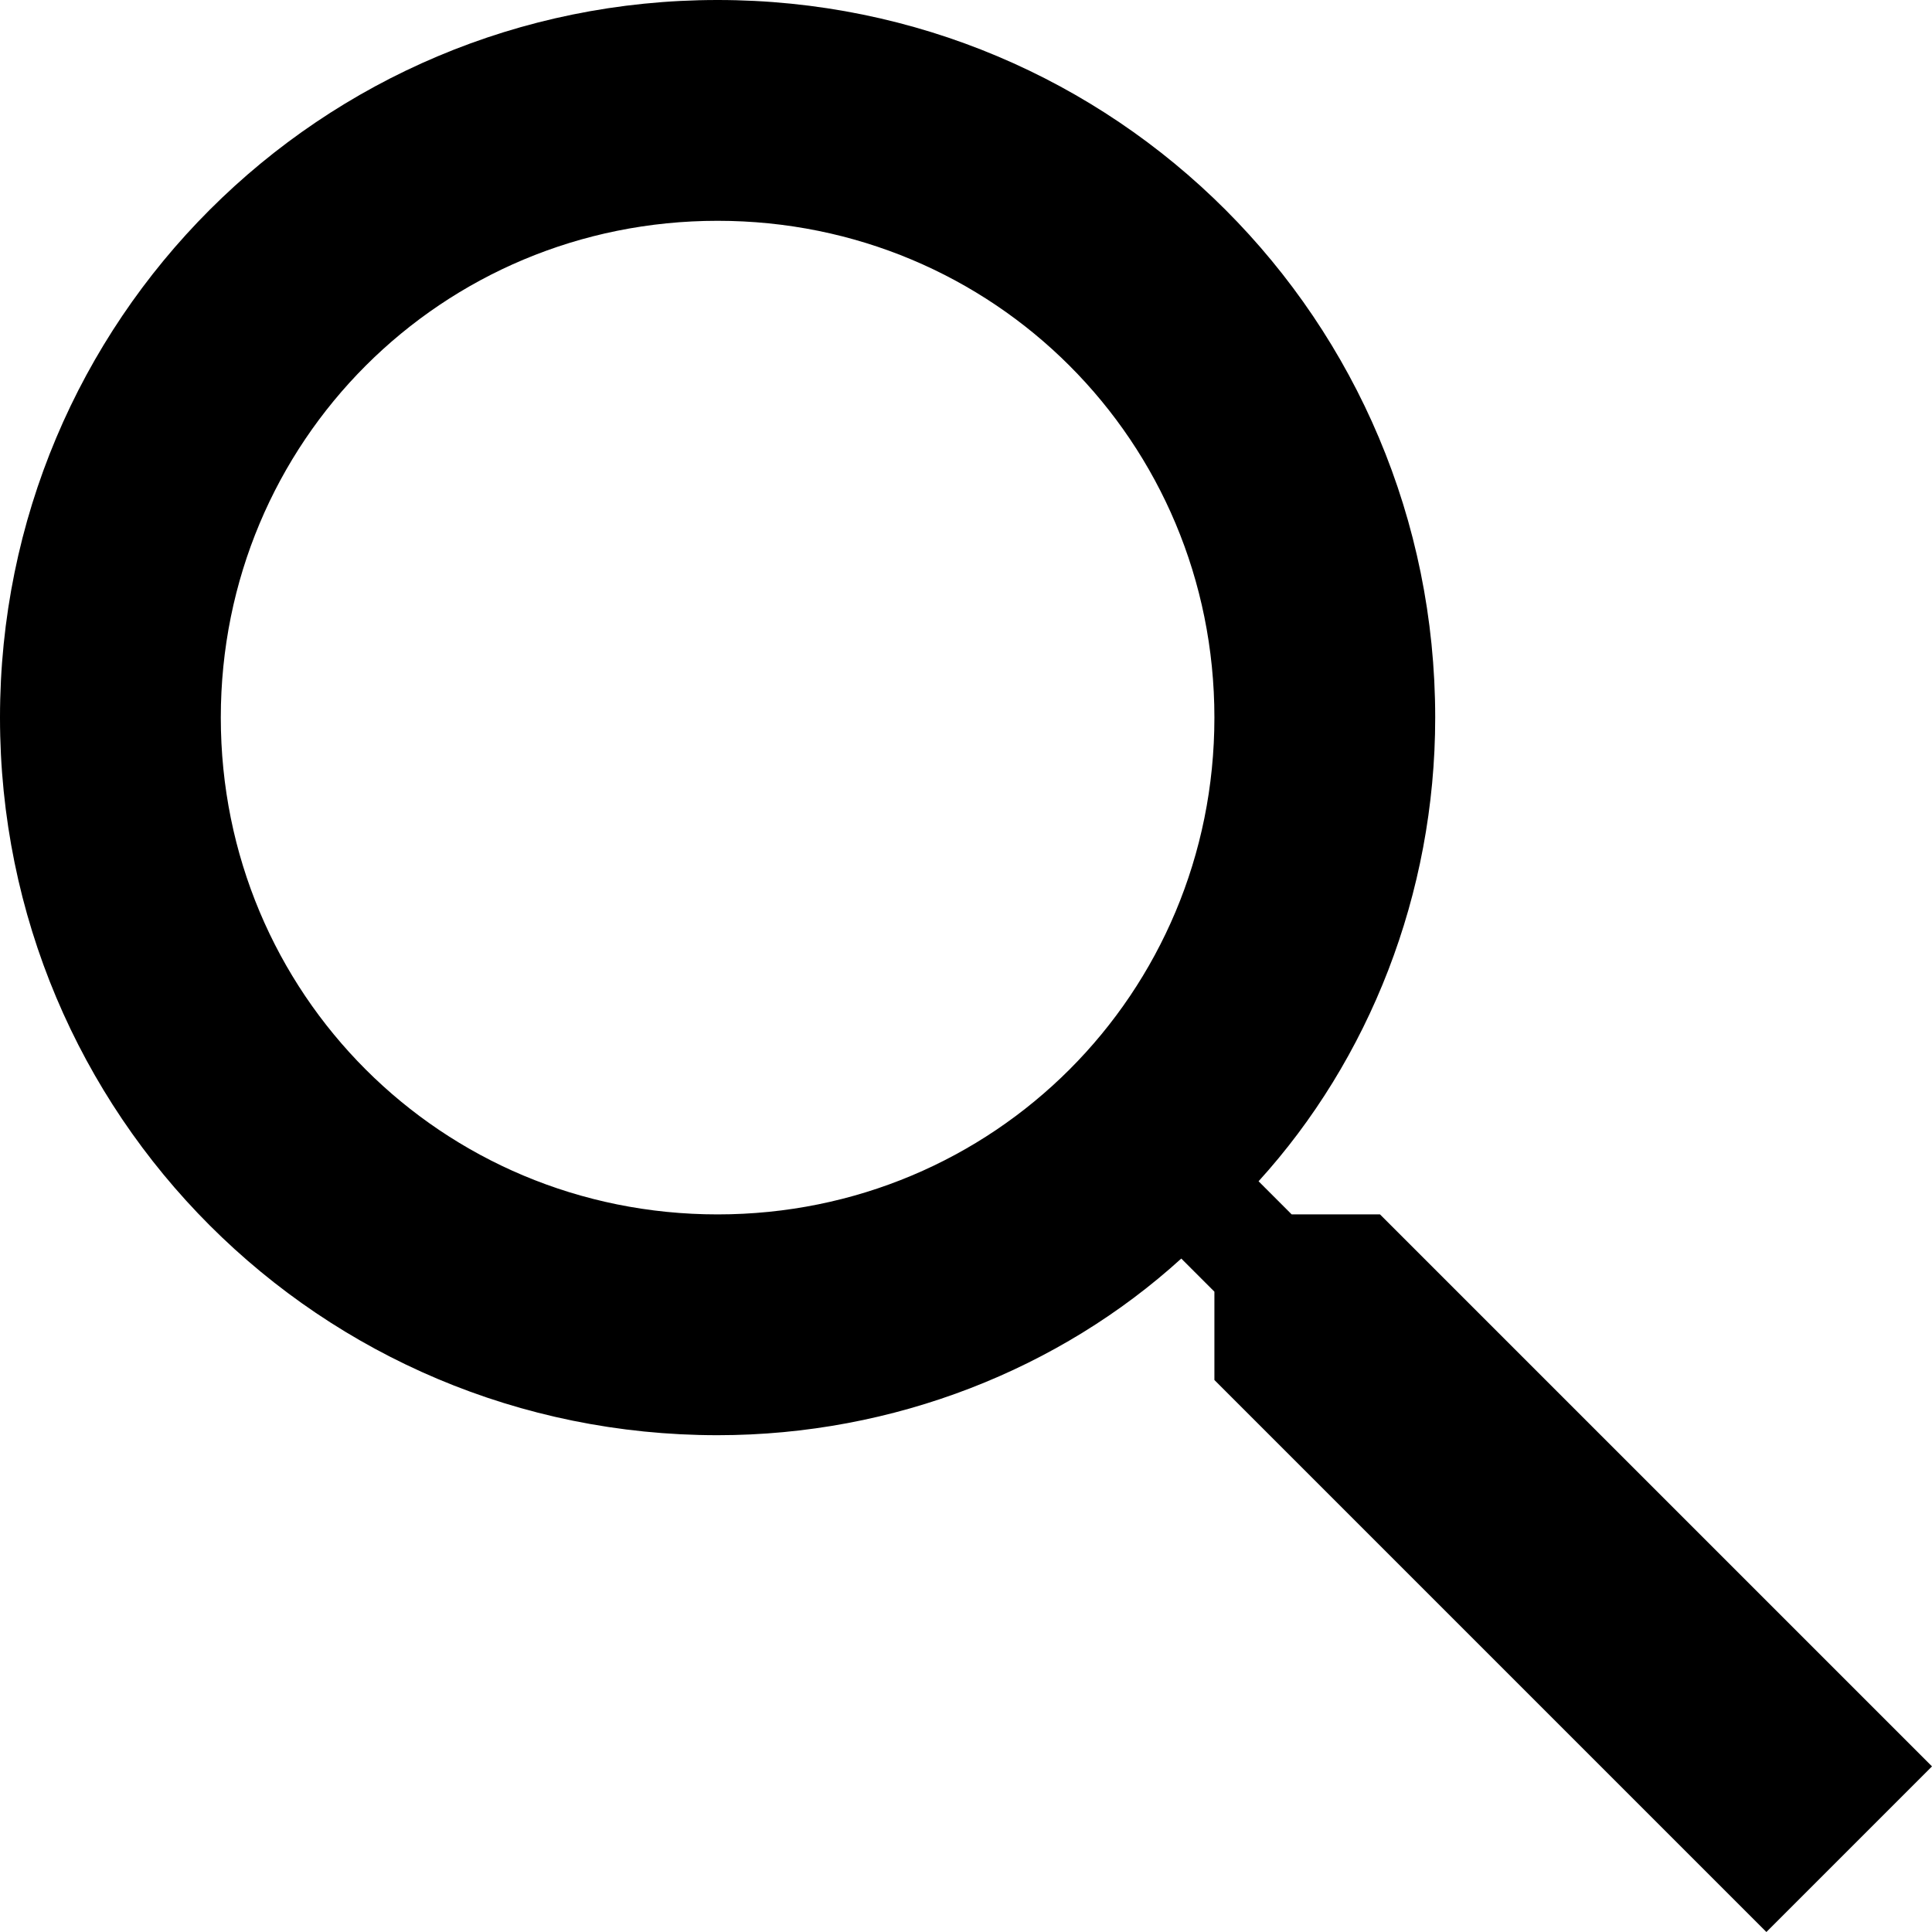
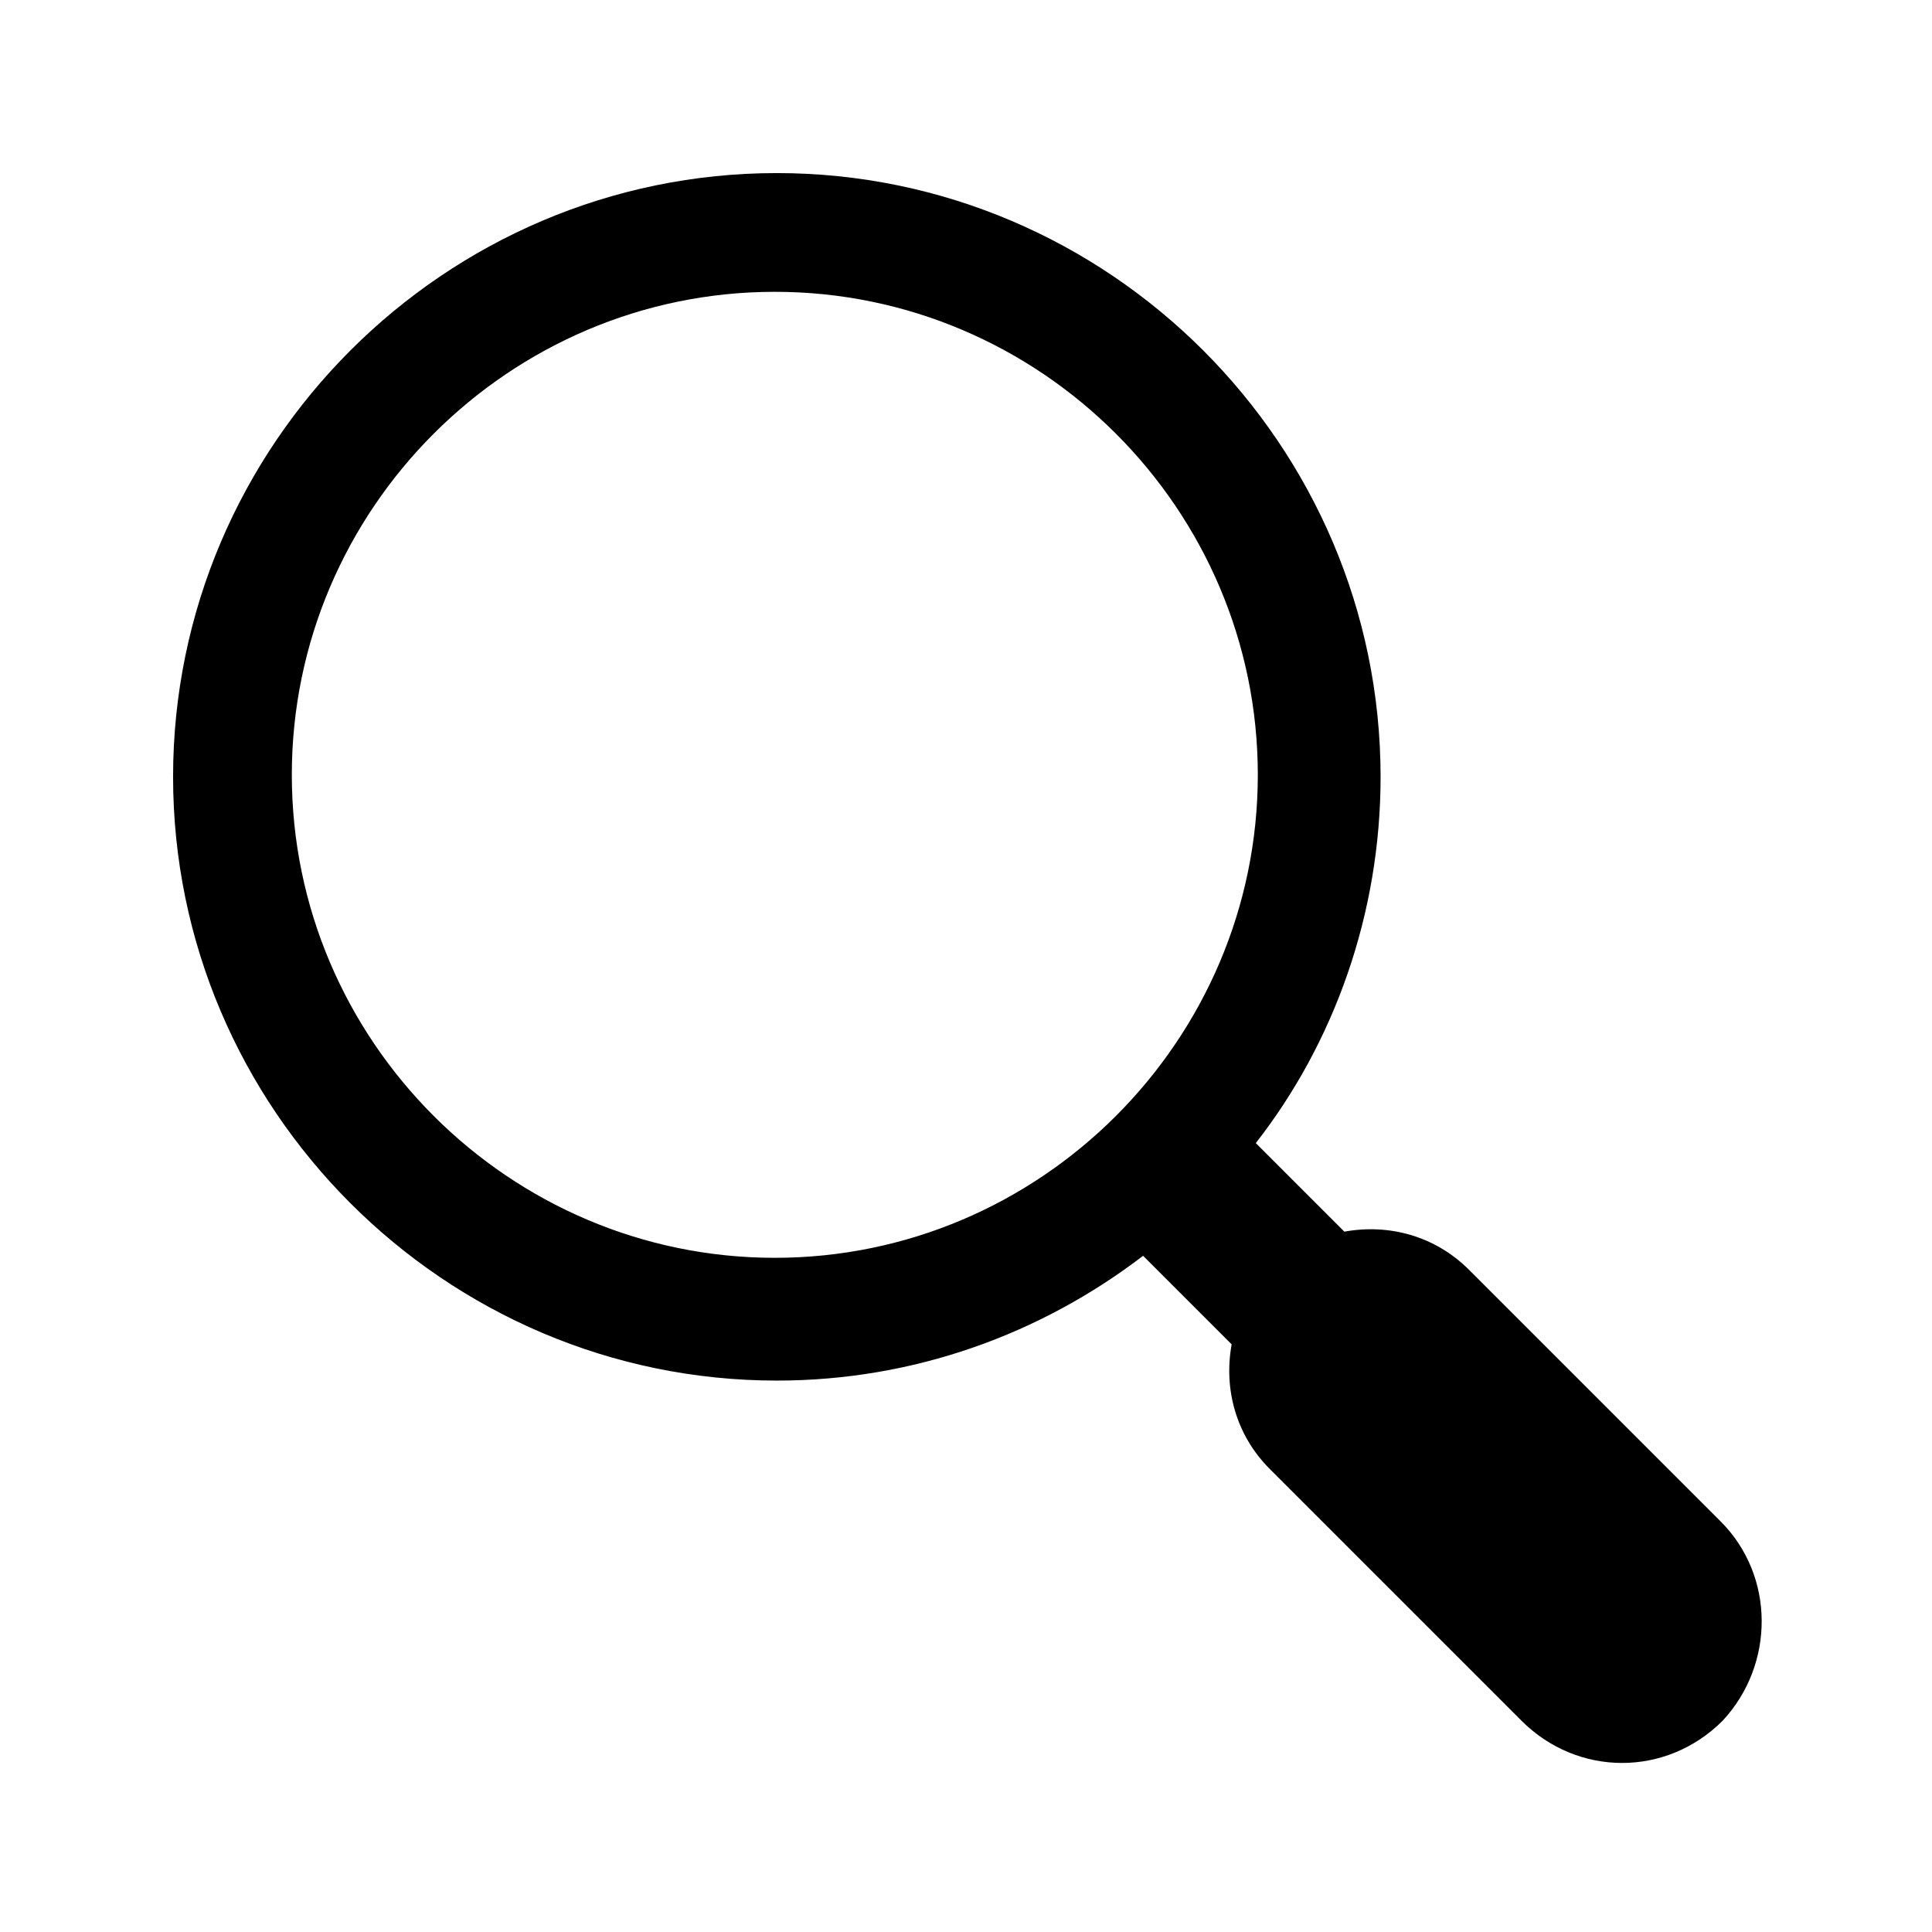
- <svg xmlns="http://www.w3.org/2000/svg" version="1.1" id="Capa_1" x="0px" y="0px" width="446.25px" height="446.25px" viewBox="0 0 446.25 446.25" style="enable-background:new 0 0 446.25 446.25;" xml:space="preserve">
-   <g>
-     <g id="search">
-       <path d="M318.75,280.5h-20.4l-7.649-7.65c25.5-28.05,40.8-66.3,40.8-107.1C331.5,73.95,257.55,0,165.75,0S0,73.95,0,165.75    S73.95,331.5,165.75,331.5c40.8,0,79.05-15.3,107.1-40.8l7.65,7.649v20.4L408,446.25L446.25,408L318.75,280.5z M165.75,280.5    C102,280.5,51,229.5,51,165.75S102,51,165.75,51S280.5,102,280.5,165.75S229.5,280.5,165.75,280.5z" />
-     </g>
+ <svg xmlns="http://www.w3.org/2000/svg" width="68" height="68" overflow="hidden">
+   <defs>
+     <clipPath id="clip0">
+       <rect x="656" y="604" width="68" height="68" />
+     </clipPath>
+   </defs>
+   <g clip-path="url(#clip0)" transform="translate(-656 -604)">
+     <path d="M716.562 657.55 707.708 648.696C706.504 647.492 704.875 647.067 703.317 647.35L700.2 644.233C702.963 640.692 704.592 636.158 704.592 631.342 704.592 619.654 695.029 610.092 683.342 610.092 671.654 610.092 662.092 619.654 662.092 631.342 662.092 643.029 671.654 652.592 683.342 652.592 688.158 652.592 692.621 650.963 696.233 648.2L699.35 651.317C699.067 652.875 699.492 654.504 700.696 655.708L709.55 664.562C710.542 665.554 711.817 666.05 713.092 666.05 714.367 666.05 715.642 665.554 716.633 664.562 718.475 662.579 718.475 659.463 716.562 657.55ZM683.271 648.271C673.921 648.271 666.271 640.621 666.271 631.271 666.271 621.921 673.921 614.271 683.271 614.271 692.621 614.271 700.271 621.921 700.271 631.271 700.271 640.621 692.621 648.271 683.271 648.271Z" />
  </g>
-   <g>
- </g>
-   <g>
- </g>
-   <g>
- </g>
-   <g>
- </g>
-   <g>
- </g>
-   <g>
- </g>
-   <g>
- </g>
-   <g>
- </g>
-   <g>
- </g>
-   <g>
- </g>
-   <g>
- </g>
-   <g>
- </g>
-   <g>
- </g>
-   <g>
- </g>
-   <g>
- </g>
</svg>
